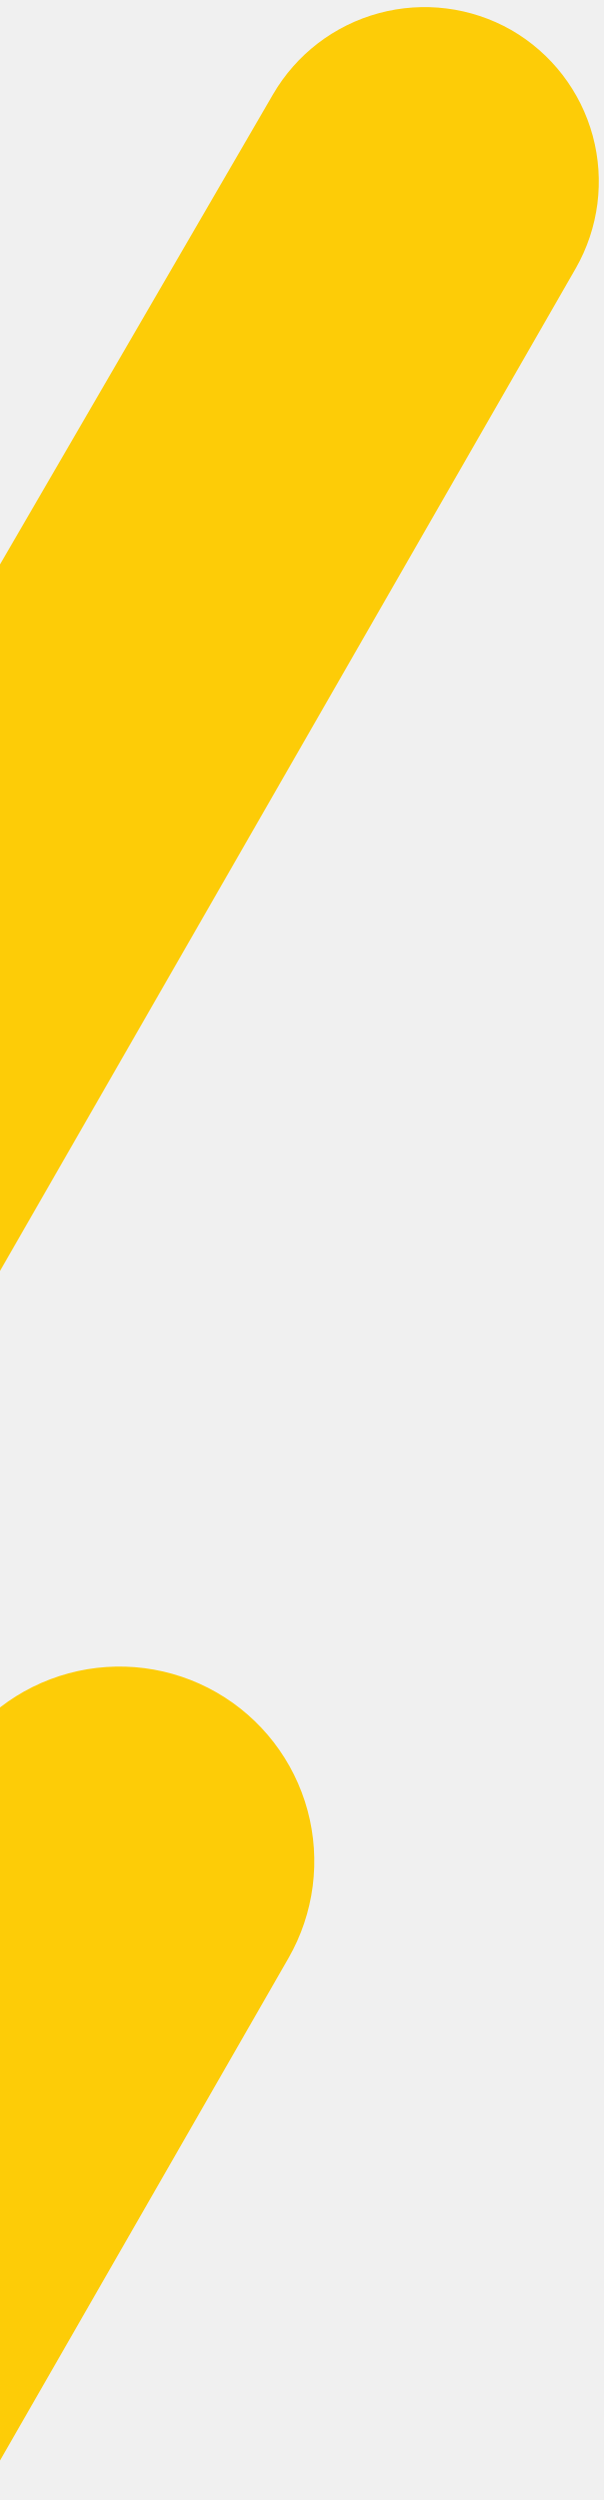
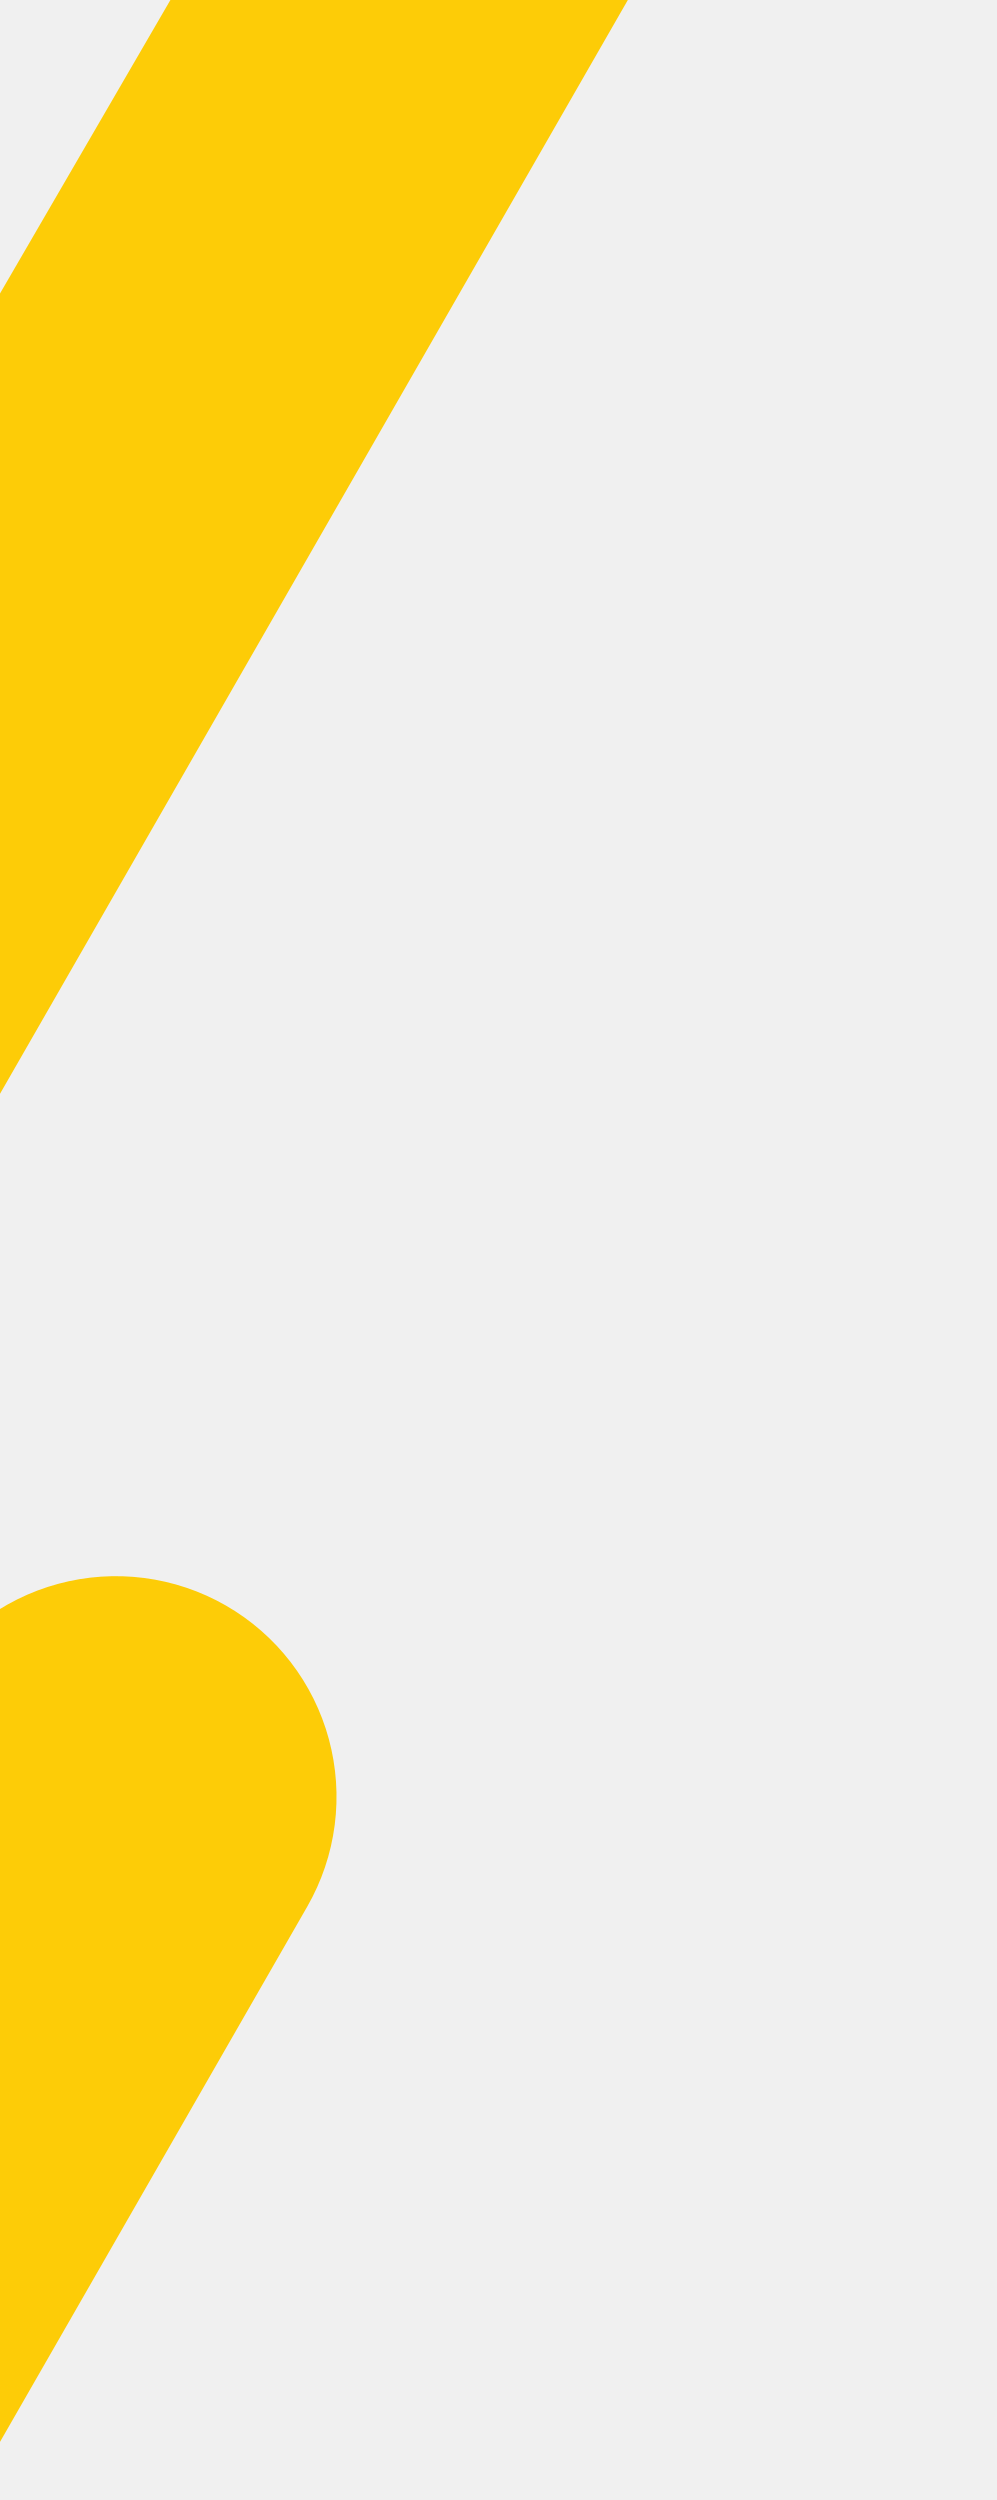
- <svg xmlns="http://www.w3.org/2000/svg" width="35" height="145" viewBox="0 0 35 145" fill="none">
-   <path d="M-106.574 237.145C-104.184 238.501 -101.355 238.859 -98.702 238.141C-96.049 237.423 -93.786 235.687 -92.406 233.31L-64.465 184.654C-64.109 184.032 -63.635 183.487 -63.069 183.05C-62.502 182.612 -61.855 182.291 -61.164 182.104C-60.474 181.917 -59.752 181.868 -59.043 181.96C-58.333 182.052 -57.648 182.284 -57.028 182.641C-55.781 183.362 -54.87 184.547 -54.494 185.938C-54.117 187.328 -54.306 188.811 -55.02 190.063L-159.017 371.241C-159.807 372.617 -160.318 374.136 -160.522 375.71C-160.725 377.284 -160.616 378.882 -160.201 380.415C-159.787 381.947 -159.074 383.382 -158.105 384.639C-157.136 385.895 -155.928 386.949 -154.552 387.739C-151.769 389.335 -148.467 389.761 -145.37 388.923C-142.274 388.085 -139.637 386.051 -138.039 383.27L16.731 113.618C17.469 112.332 17.947 110.913 18.137 109.442C18.327 107.97 18.225 106.476 17.838 105.044C17.45 103.613 16.784 102.271 15.879 101.097C14.973 99.922 13.844 98.937 12.558 98.199C9.957 96.707 6.87 96.309 3.976 97.093C1.082 97.876 -1.383 99.776 -2.876 102.376L-25.222 141.306C-26.013 142.642 -27.295 143.617 -28.794 144.022C-30.293 144.428 -31.891 144.233 -33.248 143.478C-34.585 142.687 -35.559 141.405 -35.965 139.906C-36.371 138.407 -36.175 136.809 -35.42 135.452L33.39 15.574C34.725 13.242 35.081 10.475 34.379 7.881C33.677 5.287 31.974 3.078 29.645 1.737C27.315 0.414 24.558 0.065 21.972 0.765C19.386 1.464 17.181 3.157 15.836 5.474L-110.42 222.933C-111.789 225.329 -112.153 228.17 -111.432 230.833C-110.712 233.497 -108.965 235.766 -106.574 237.145Z" fill="#FDCC07" />
+ <svg xmlns="http://www.w3.org/2000/svg" width="51" height="128" viewBox="0 0 51 128" fill="none">
+   <g clip-path="url(#clip0_4145_198689)">
+     <path d="M-107.574 221.145C-105.184 222.501 -102.355 222.859 -99.702 222.141C-97.049 221.423 -94.786 219.687 -93.406 217.31L-65.465 168.654C-65.109 168.032 -64.635 167.487 -64.069 167.05C-63.502 166.612 -62.855 166.291 -62.164 166.104C-61.474 165.917 -60.752 165.868 -60.043 165.96C-59.333 166.052 -58.648 166.284 -58.028 166.641C-56.781 167.362 -55.87 168.547 -55.494 169.938C-55.117 171.328 -55.306 172.811 -56.02 174.063L-160.017 355.241C-160.807 356.617 -161.318 358.136 -161.522 359.71C-161.725 361.284 -161.616 362.882 -161.201 364.415C-160.787 365.947 -160.074 367.382 -159.105 368.639C-158.136 369.895 -156.928 370.949 -155.552 371.739C-152.769 373.335 -149.467 373.761 -146.37 372.923C-143.274 372.085 -140.637 370.051 -139.039 367.27L15.731 97.618C16.469 96.332 16.947 94.913 17.137 93.442C17.327 91.97 17.225 90.476 16.838 89.044C16.45 87.613 15.784 86.271 14.879 85.097C13.973 83.922 12.844 82.937 11.558 82.199C8.957 80.707 5.87 80.309 2.976 81.093C0.082 81.876 -2.383 83.776 -3.876 86.376L-26.222 125.306C-27.013 126.642 -28.295 127.617 -29.794 128.022C-31.293 128.428 -32.891 128.233 -34.248 127.478C-35.585 126.687 -36.559 125.405 -36.965 123.906C-37.371 122.407 -37.175 120.809 -36.42 119.452L32.39 -0.426C33.725 -2.758 34.081 -5.525 33.379 -8.119C32.677 -10.713 30.974 -12.922 28.645 -14.263C26.315 -15.586 23.558 -15.935 20.972 -15.235C18.386 -14.536 16.181 -12.843 14.836 -10.526L-111.42 206.933C-112.789 209.329 -113.153 212.17 -112.432 214.833C-111.712 217.497 -109.965 219.766 -107.574 221.145Z" fill="#FDCC07" />
+   </g>
+   <defs>
+     <clipPath id="clip0_4145_198689">
+       <rect width="51" height="128" fill="white" />
+     </clipPath>
+   </defs>
</svg>
